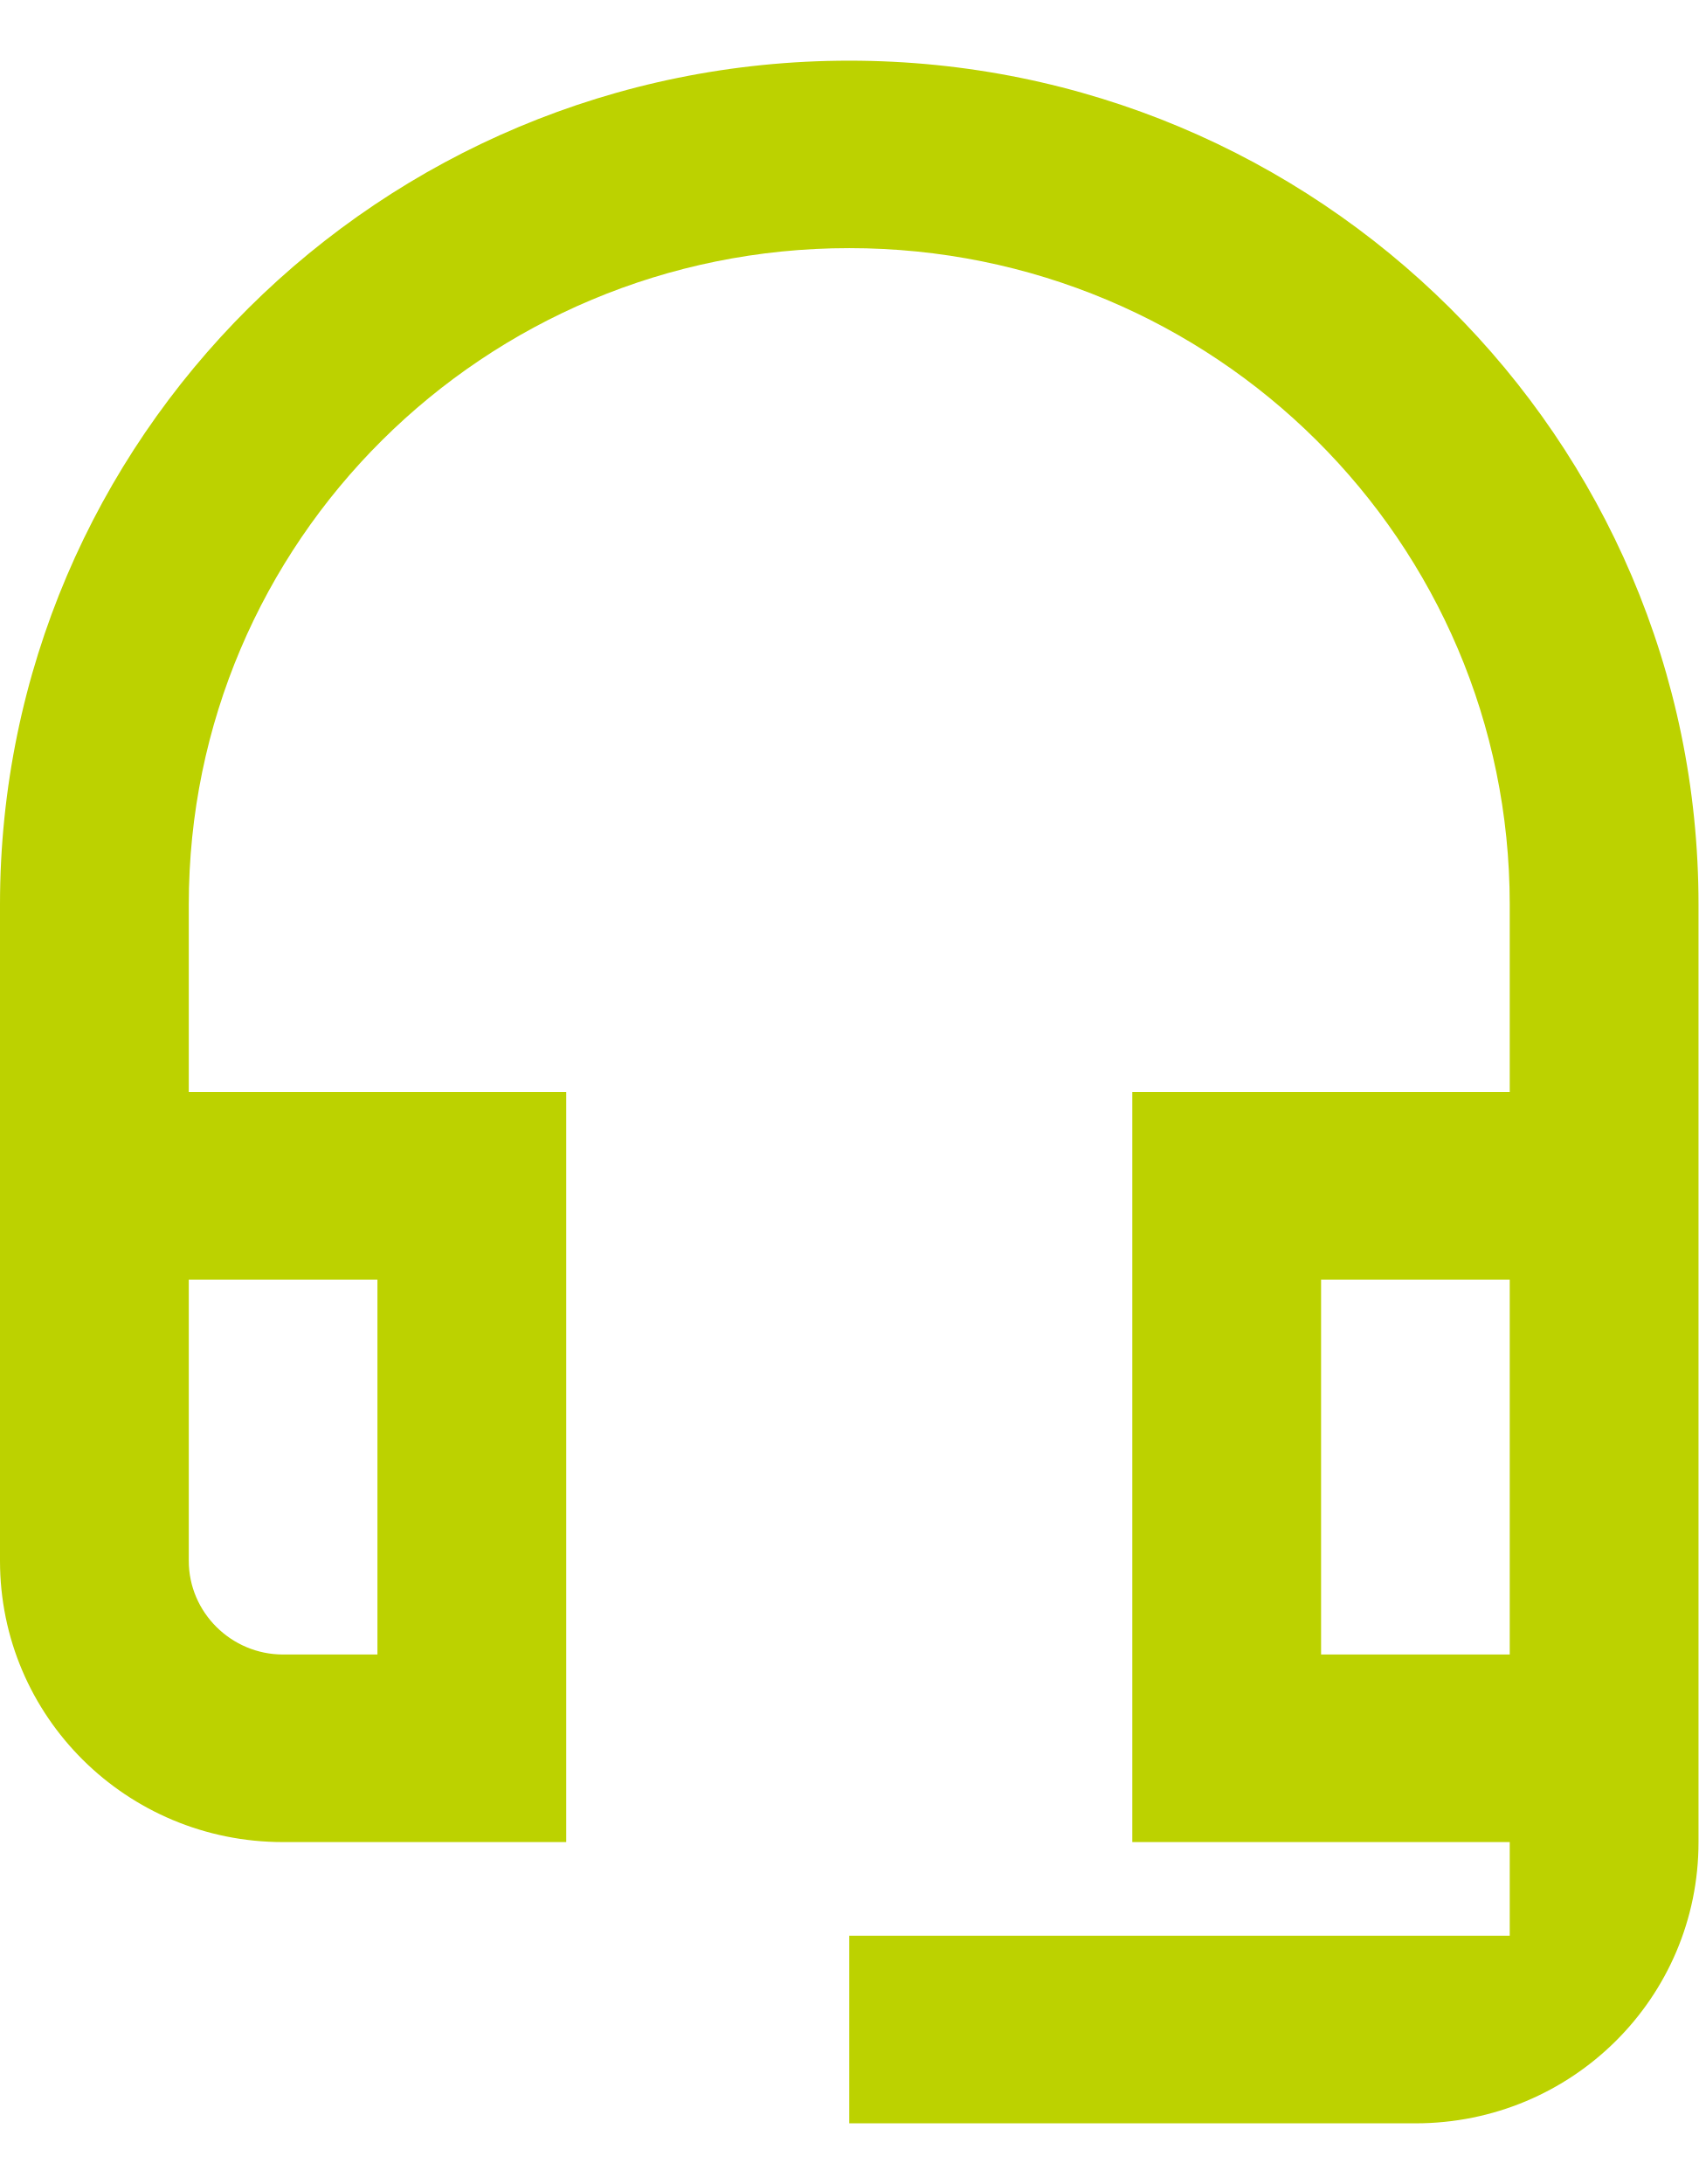
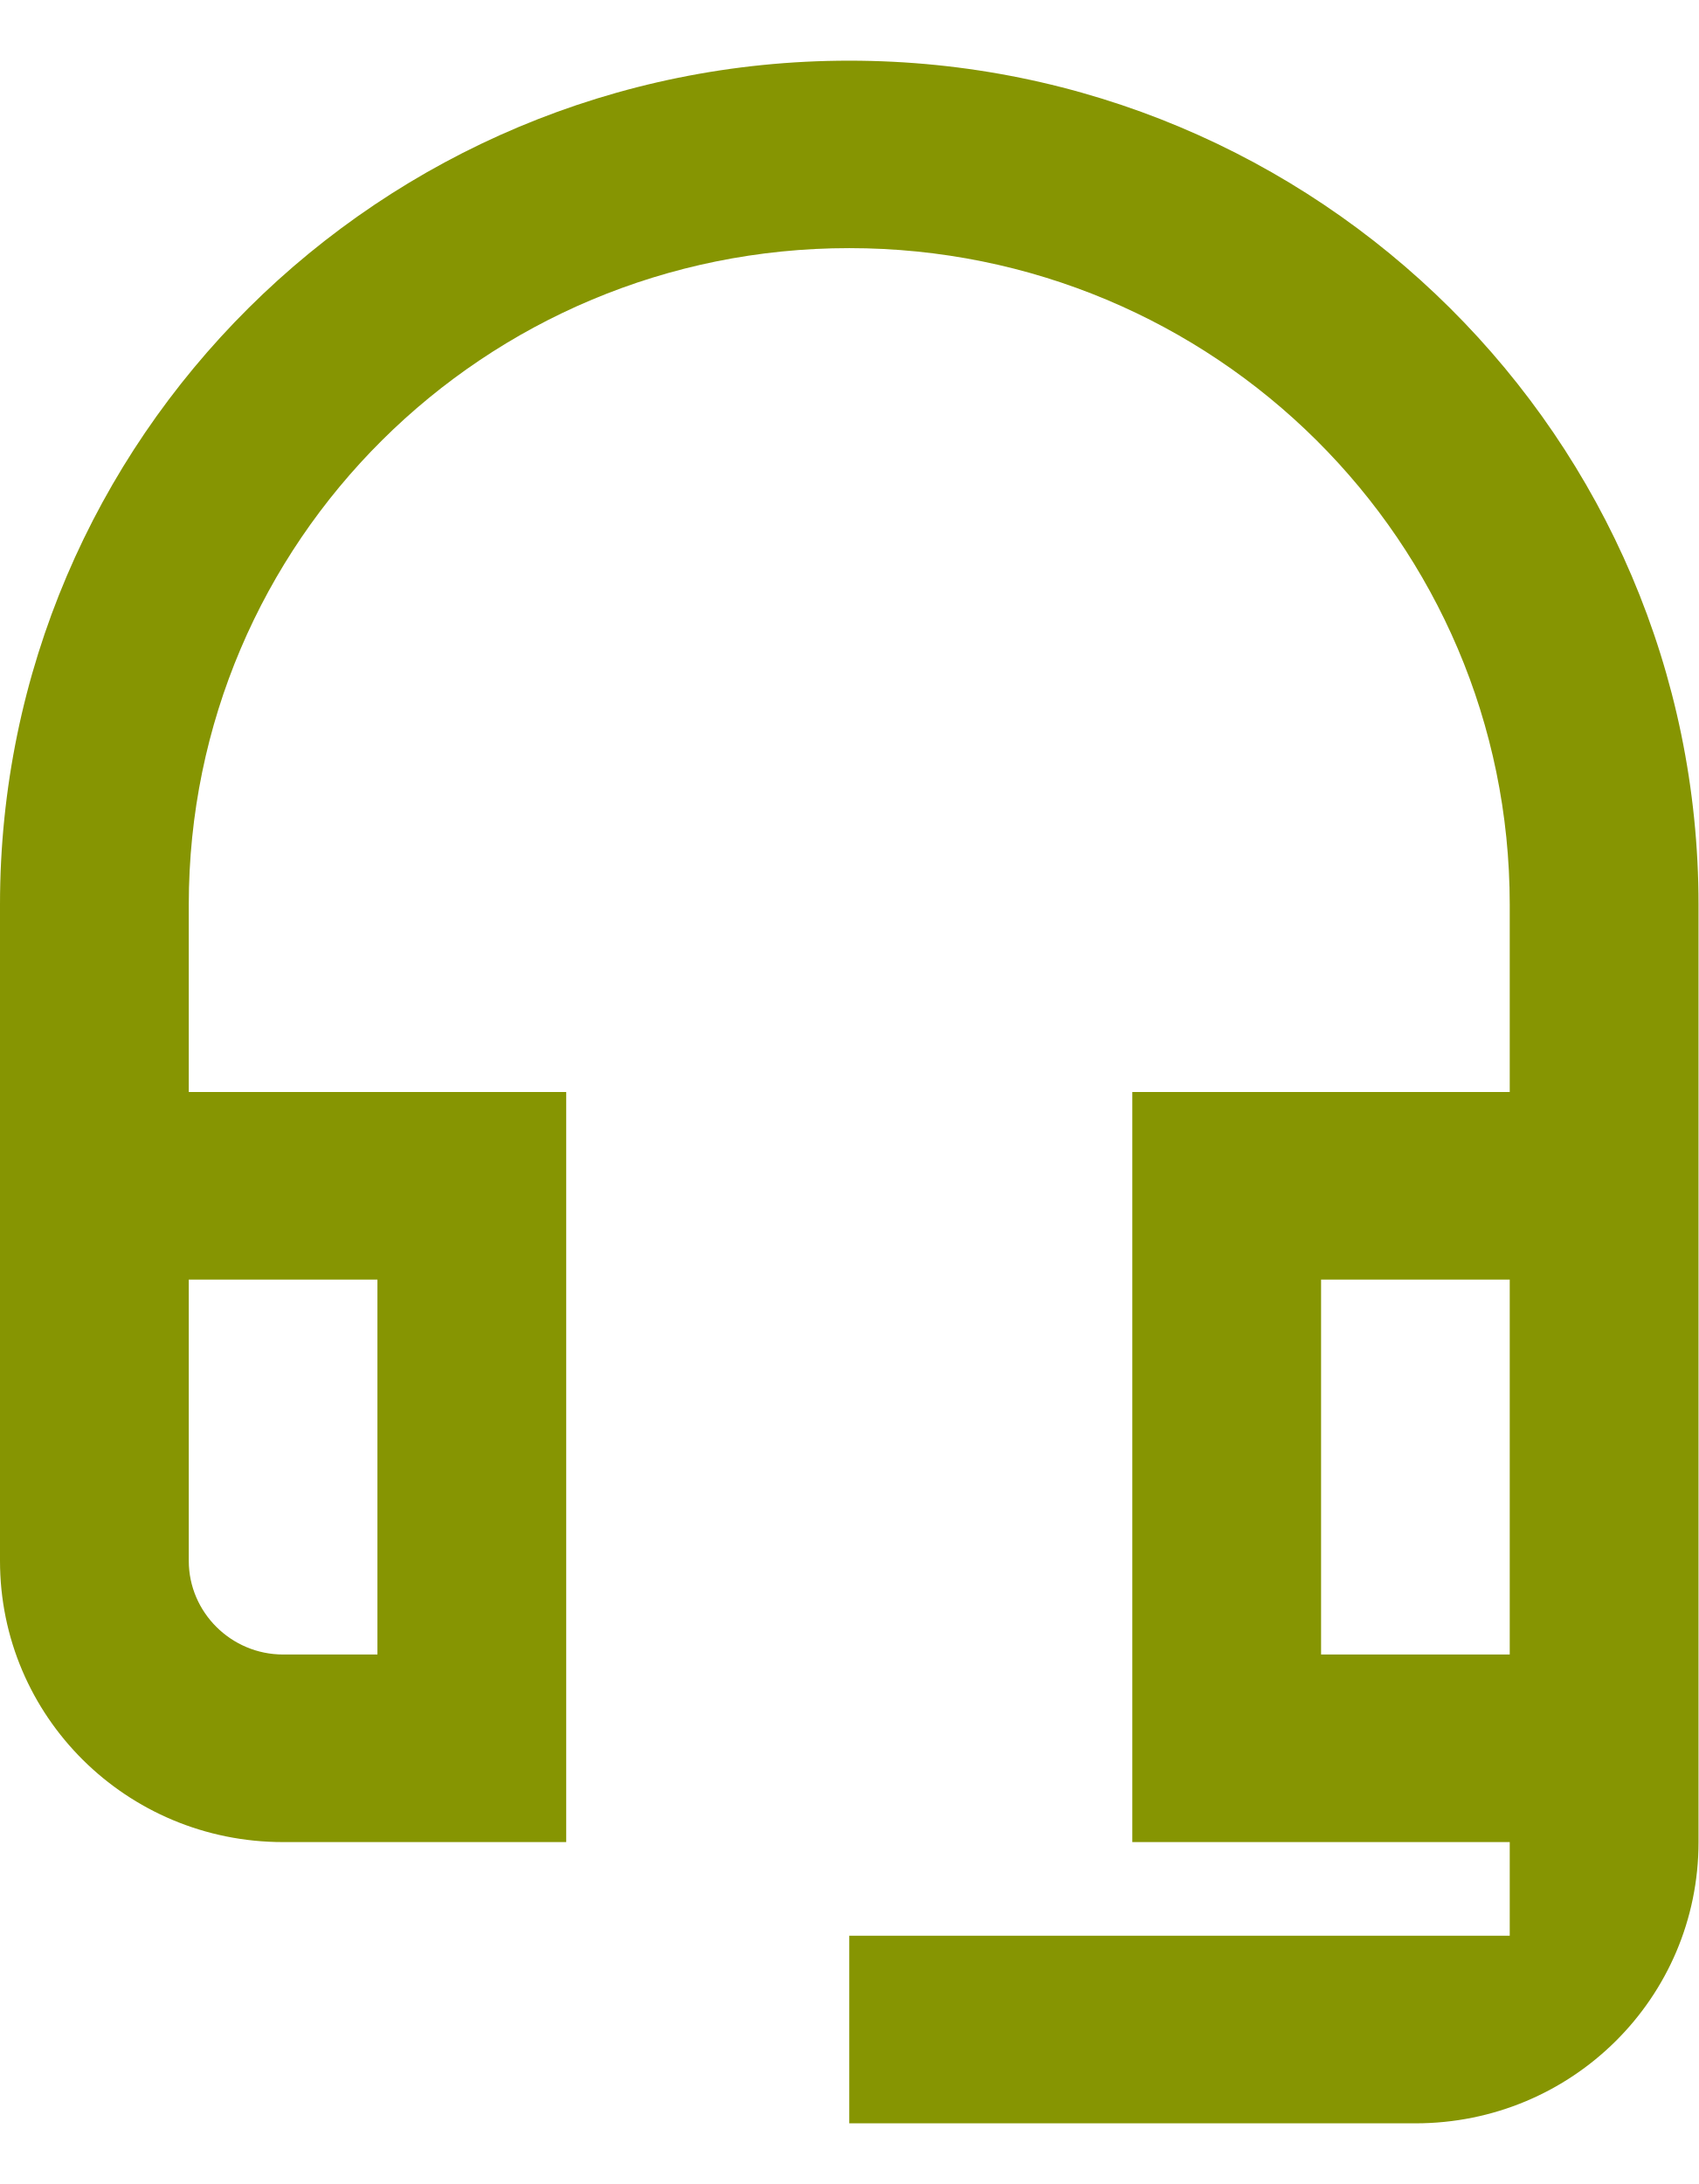
<svg xmlns="http://www.w3.org/2000/svg" width="14" height="18" viewBox="0 0 14 18" fill="none">
-   <path id="Vector" d="M12.444 10.546V13.636H10.889V10.546H12.444ZM3.111 10.546V13.636H2.333C1.906 13.636 1.556 13.289 1.556 12.864V10.546H3.111ZM7 0.5C3.134 0.5 0 3.614 0 7.455V12.864C0 14.146 1.042 15.182 2.333 15.182H4.667V9H1.556V7.455C1.556 4.464 3.99 2.045 7 2.045C10.01 2.045 12.444 4.464 12.444 7.455V9H9.333V15.182H12.444V15.954H7V17.5H11.667C12.958 17.5 14 16.465 14 15.182V7.455C14 3.614 10.866 0.5 7 0.5Z" fill="#BCD200" />
+   <path id="Vector" d="M12.444 10.546V13.636H10.889V10.546H12.444ZM3.111 10.546V13.636H2.333C1.906 13.636 1.556 13.289 1.556 12.864V10.546H3.111ZM7 0.5C3.134 0.5 0 3.614 0 7.455V12.864C0 14.146 1.042 15.182 2.333 15.182H4.667V9H1.556V7.455C1.556 4.464 3.99 2.045 7 2.045C10.01 2.045 12.444 4.464 12.444 7.455V9H9.333V15.182H12.444V15.954H7V17.5H11.667C12.958 17.5 14 16.465 14 15.182V7.455C14 3.614 10.866 0.5 7 0.5Z" fill="#869502" />
</svg>
